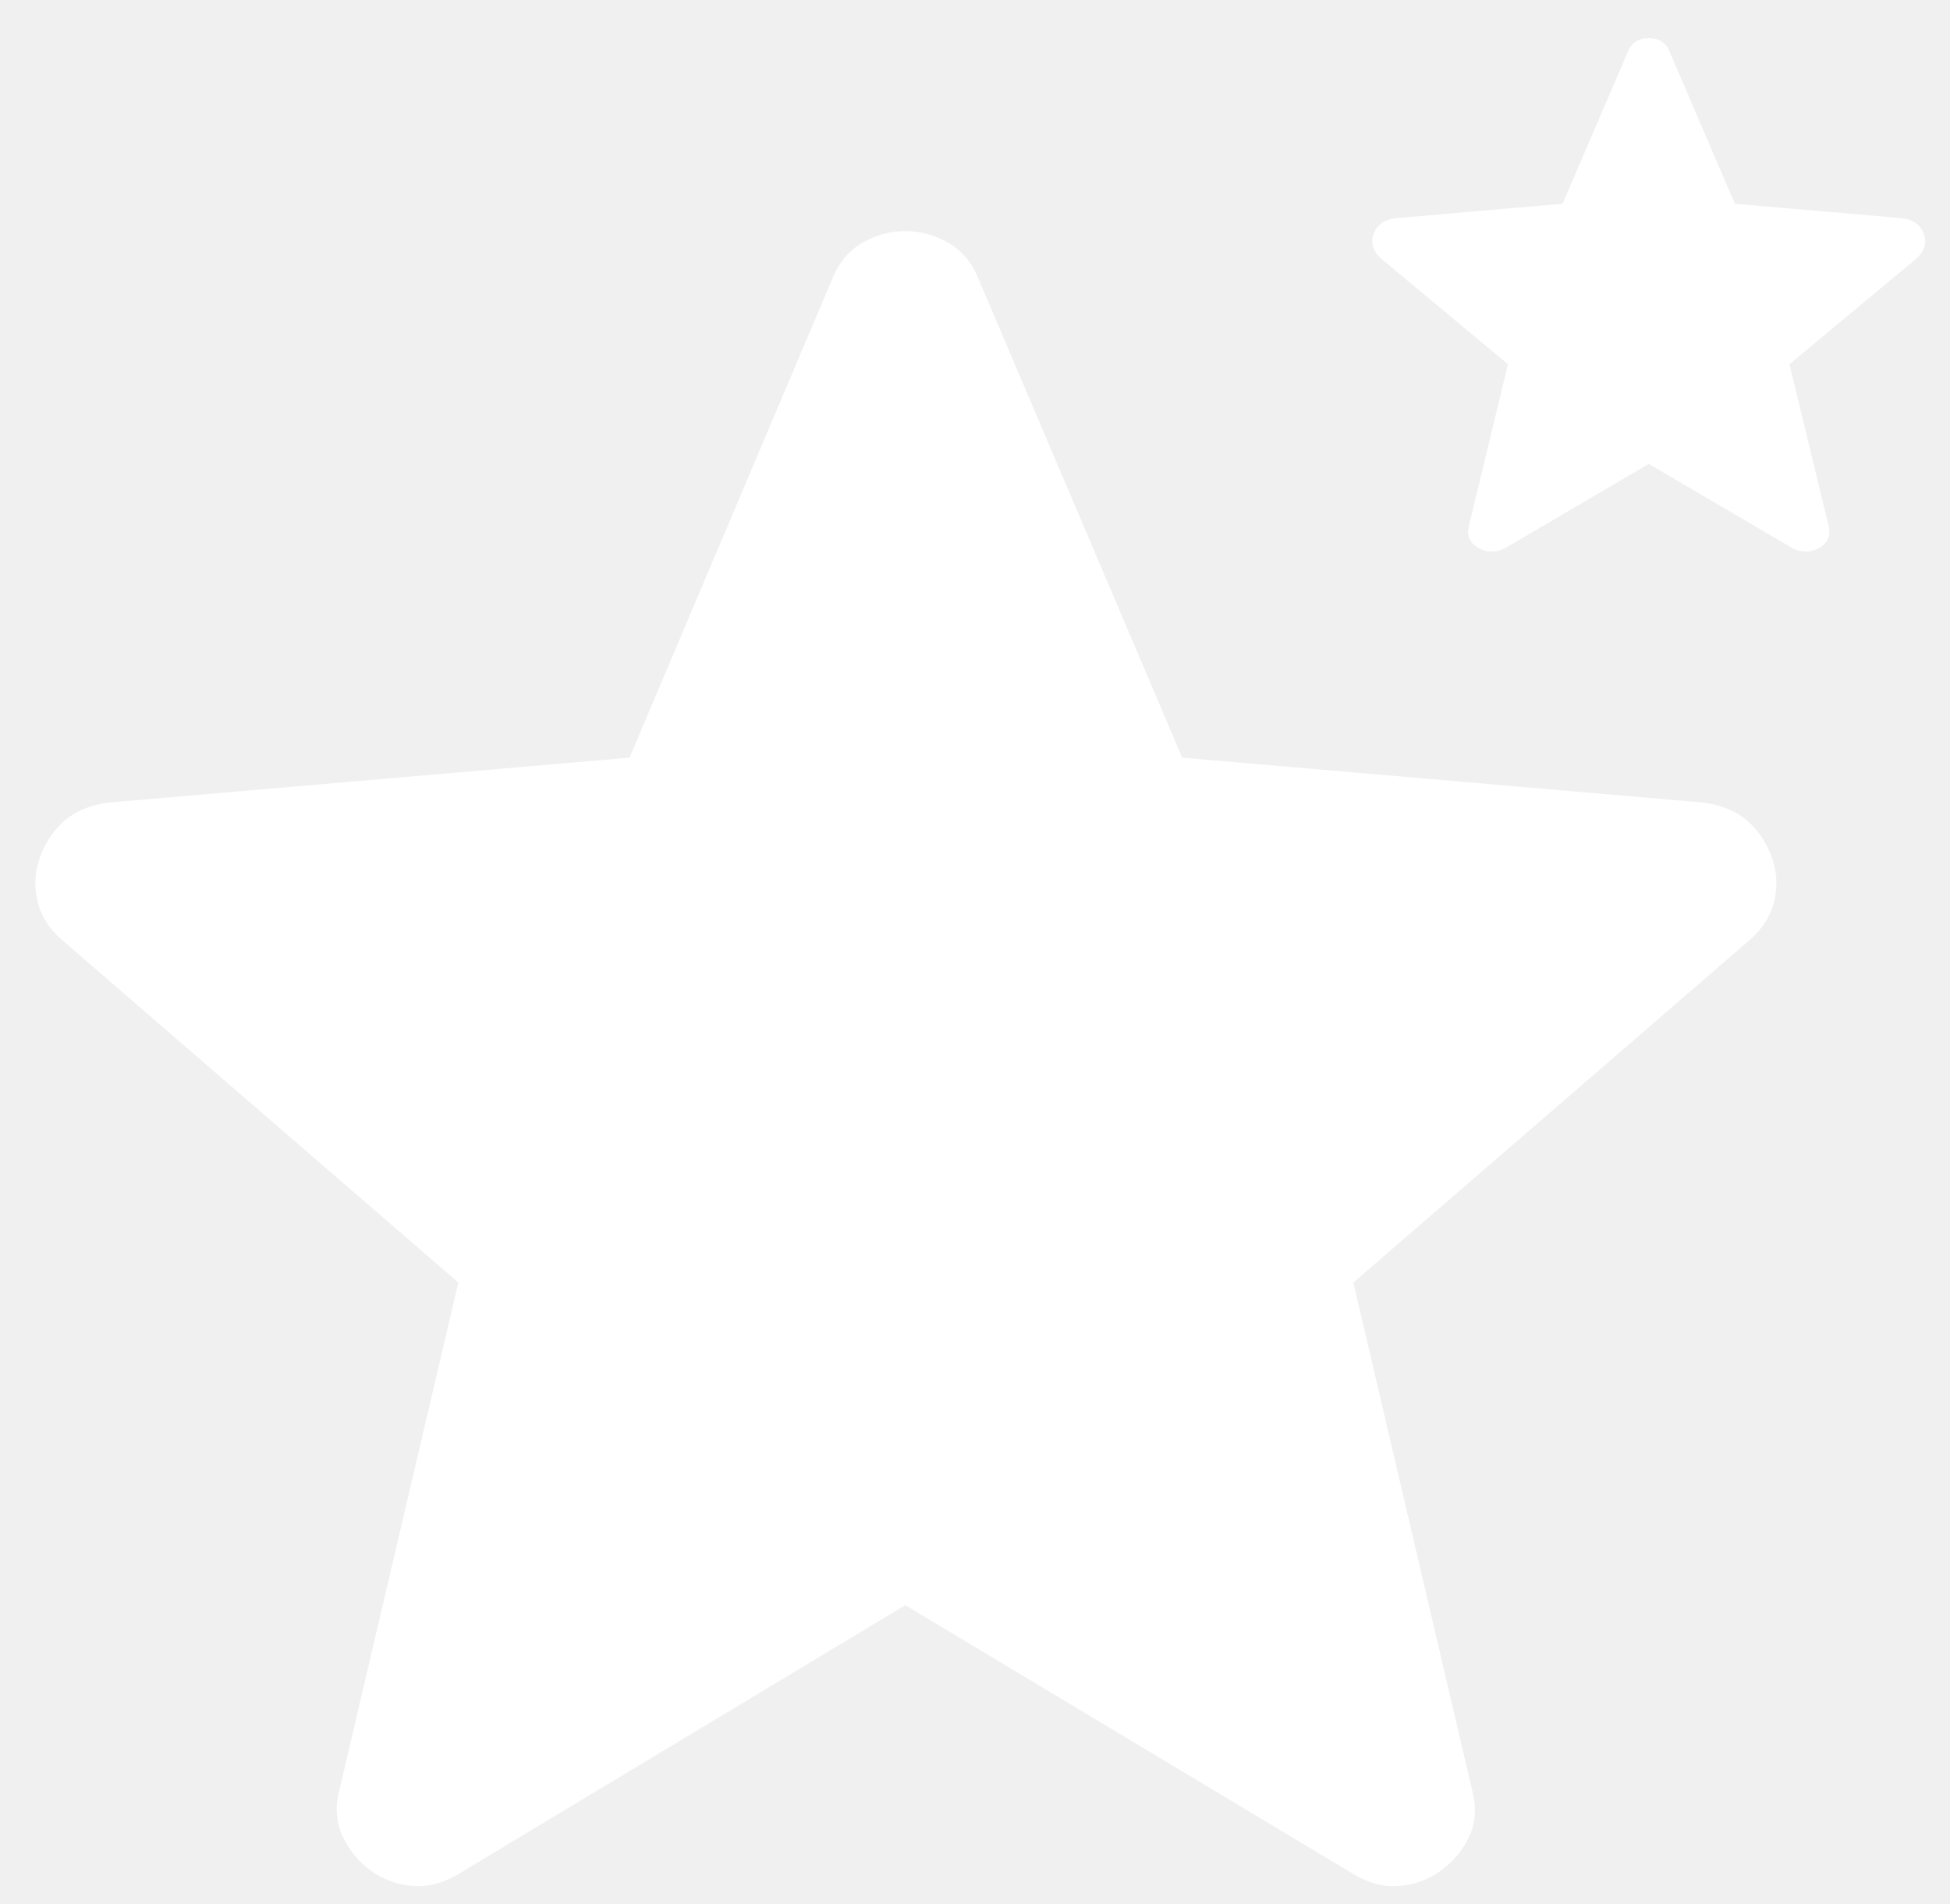
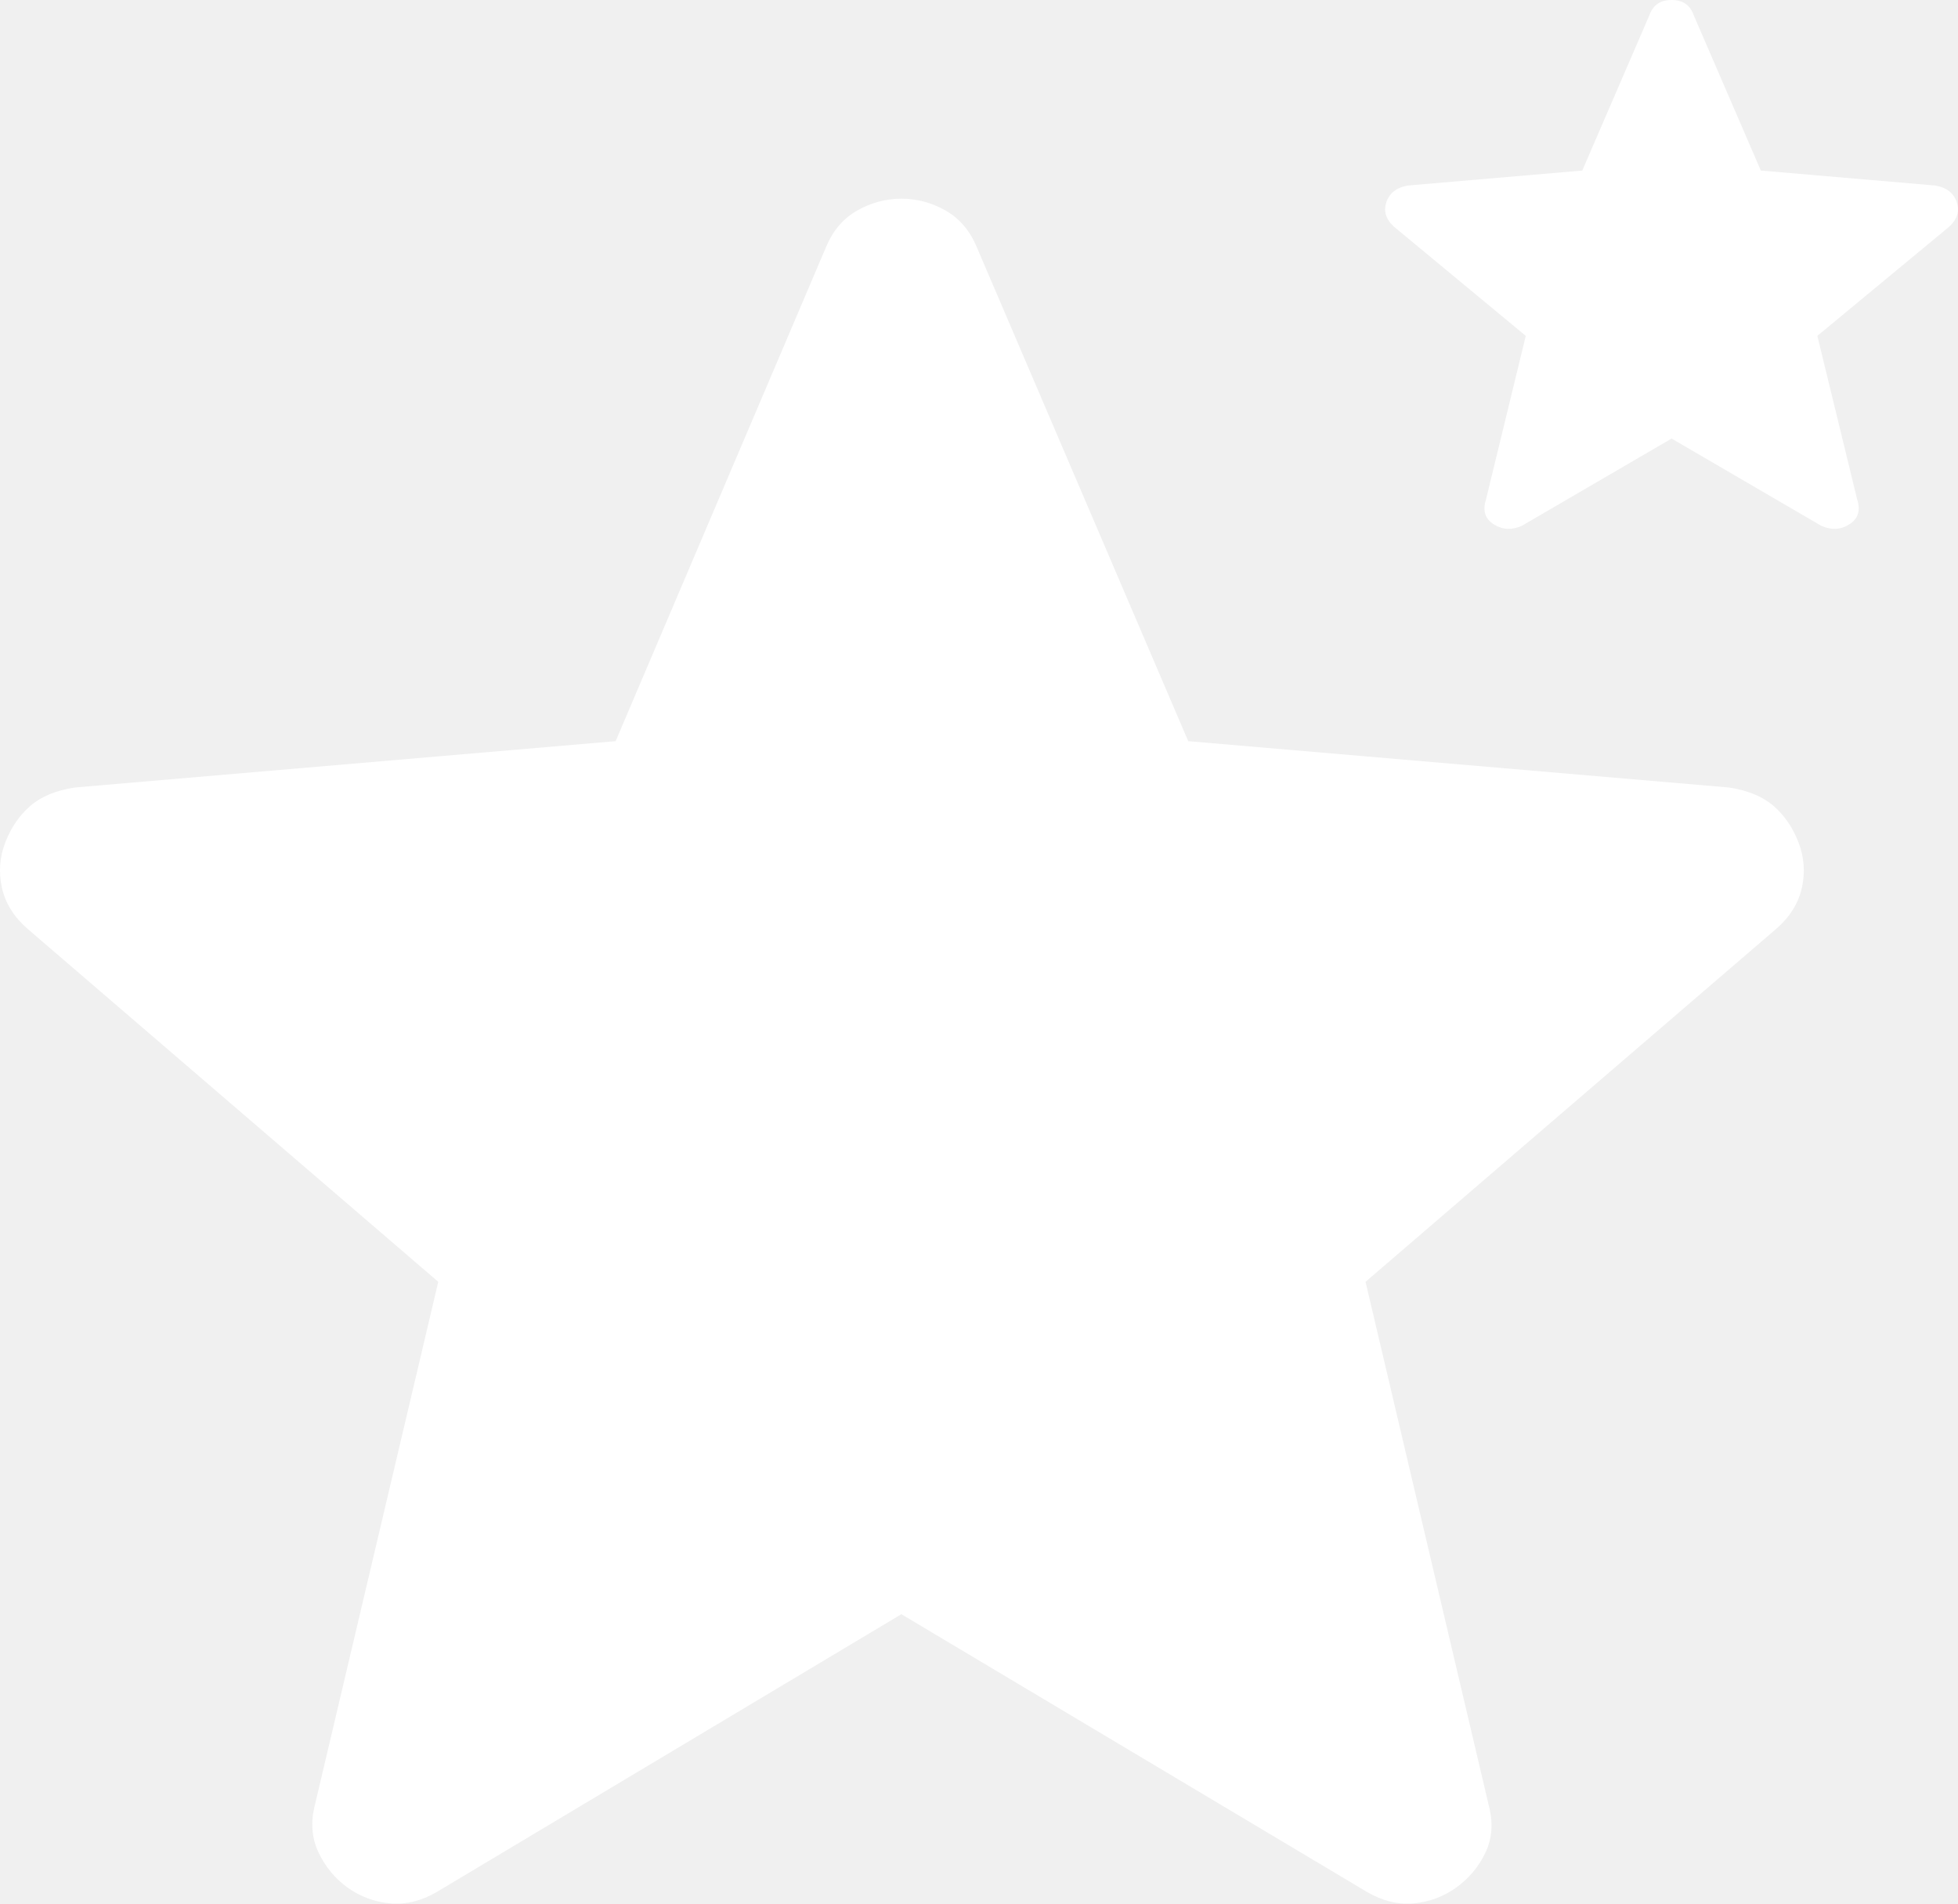
- <svg xmlns="http://www.w3.org/2000/svg" width="42" height="41" viewBox="0 0 42 41" fill="none">
-   <path d="M19.5 34.573L9.842 40.382C9.519 40.57 9.195 40.65 8.871 40.62C8.546 40.589 8.253 40.48 7.99 40.292C7.727 40.103 7.524 39.857 7.381 39.552C7.238 39.248 7.215 38.911 7.313 38.542L9.872 27.624L1.337 20.246C1.051 19.997 0.872 19.71 0.801 19.382C0.729 19.055 0.754 18.738 0.874 18.429C0.994 18.12 1.167 17.868 1.392 17.672C1.618 17.476 1.927 17.348 2.318 17.288L13.559 16.319L17.931 5.993C18.074 5.647 18.29 5.391 18.581 5.225C18.871 5.06 19.177 4.977 19.5 4.977C19.823 4.977 20.129 5.06 20.419 5.225C20.71 5.391 20.926 5.647 21.069 5.993L25.463 16.319L36.703 17.288C37.095 17.348 37.403 17.476 37.629 17.672C37.855 17.868 38.028 18.12 38.148 18.429C38.268 18.738 38.292 19.055 38.221 19.382C38.149 19.71 37.971 19.997 37.685 20.246L29.149 27.624L31.709 38.564C31.806 38.933 31.783 39.266 31.641 39.563C31.498 39.86 31.294 40.103 31.032 40.292C30.769 40.48 30.475 40.589 30.151 40.62C29.827 40.65 29.503 40.57 29.18 40.382L19.5 34.573ZM35.512 9.992L32.404 11.814C32.195 11.911 31.999 11.902 31.816 11.786C31.633 11.67 31.579 11.497 31.653 11.265L32.48 7.845L29.741 5.564C29.57 5.406 29.517 5.233 29.585 5.043C29.652 4.853 29.801 4.739 30.033 4.702L33.655 4.389L35.053 1.135C35.127 0.927 35.28 0.823 35.512 0.823C35.743 0.823 35.896 0.927 35.97 1.135L37.367 4.389L40.99 4.702C41.222 4.739 41.371 4.853 41.438 5.043C41.505 5.233 41.453 5.406 41.282 5.564L38.542 7.845L39.37 11.265C39.444 11.497 39.39 11.67 39.206 11.786C39.024 11.902 38.828 11.911 38.62 11.814L35.512 9.992Z" fill="white" />
+ <svg xmlns="http://www.w3.org/2000/svg" width="36" height="35" viewBox="0 0 36 35" fill="none">
+   <path d="M16.573 29.678L8.031 34.785C7.746 34.951 7.459 35.021 7.173 34.995C6.886 34.968 6.626 34.872 6.393 34.706C6.161 34.54 5.982 34.324 5.855 34.056C5.729 33.788 5.708 33.493 5.794 33.168L8.058 23.567L0.509 17.079C0.257 16.861 0.099 16.608 0.035 16.32C-0.028 16.032 -0.006 15.753 0.1 15.482C0.206 15.21 0.359 14.988 0.559 14.816C0.758 14.644 1.031 14.531 1.377 14.479L11.319 13.627L15.186 4.546C15.312 4.242 15.503 4.017 15.76 3.871C16.016 3.726 16.288 3.653 16.573 3.653C16.859 3.653 17.13 3.726 17.386 3.871C17.643 4.017 17.834 4.242 17.96 4.546L21.847 13.627L31.787 14.479C32.134 14.531 32.407 14.644 32.607 14.816C32.806 14.988 32.959 15.21 33.065 15.482C33.171 15.753 33.193 16.032 33.13 16.32C33.066 16.608 32.908 16.861 32.656 17.079L25.107 23.567L27.371 33.187C27.457 33.511 27.436 33.804 27.31 34.065C27.184 34.327 27.004 34.54 26.771 34.706C26.539 34.872 26.28 34.968 25.993 34.995C25.706 35.021 25.419 34.951 25.134 34.785L16.573 29.678ZM30.734 8.063L27.985 9.665C27.8 9.75 27.627 9.742 27.465 9.641C27.304 9.539 27.256 9.386 27.322 9.182L28.053 6.175L25.631 4.169C25.479 4.031 25.433 3.878 25.492 3.711C25.552 3.544 25.684 3.444 25.888 3.411L29.092 3.136L30.328 0.275C30.394 0.092 30.529 0 30.734 0C30.938 0 31.074 0.092 31.139 0.275L32.375 3.136L35.579 3.411C35.784 3.444 35.916 3.544 35.975 3.711C36.034 3.878 35.988 4.031 35.837 4.169L33.414 6.175L34.146 9.182C34.212 9.386 34.163 9.539 34.001 9.641C33.84 9.742 33.667 9.75 33.482 9.665L30.734 8.063Z" fill="white" />
</svg>
